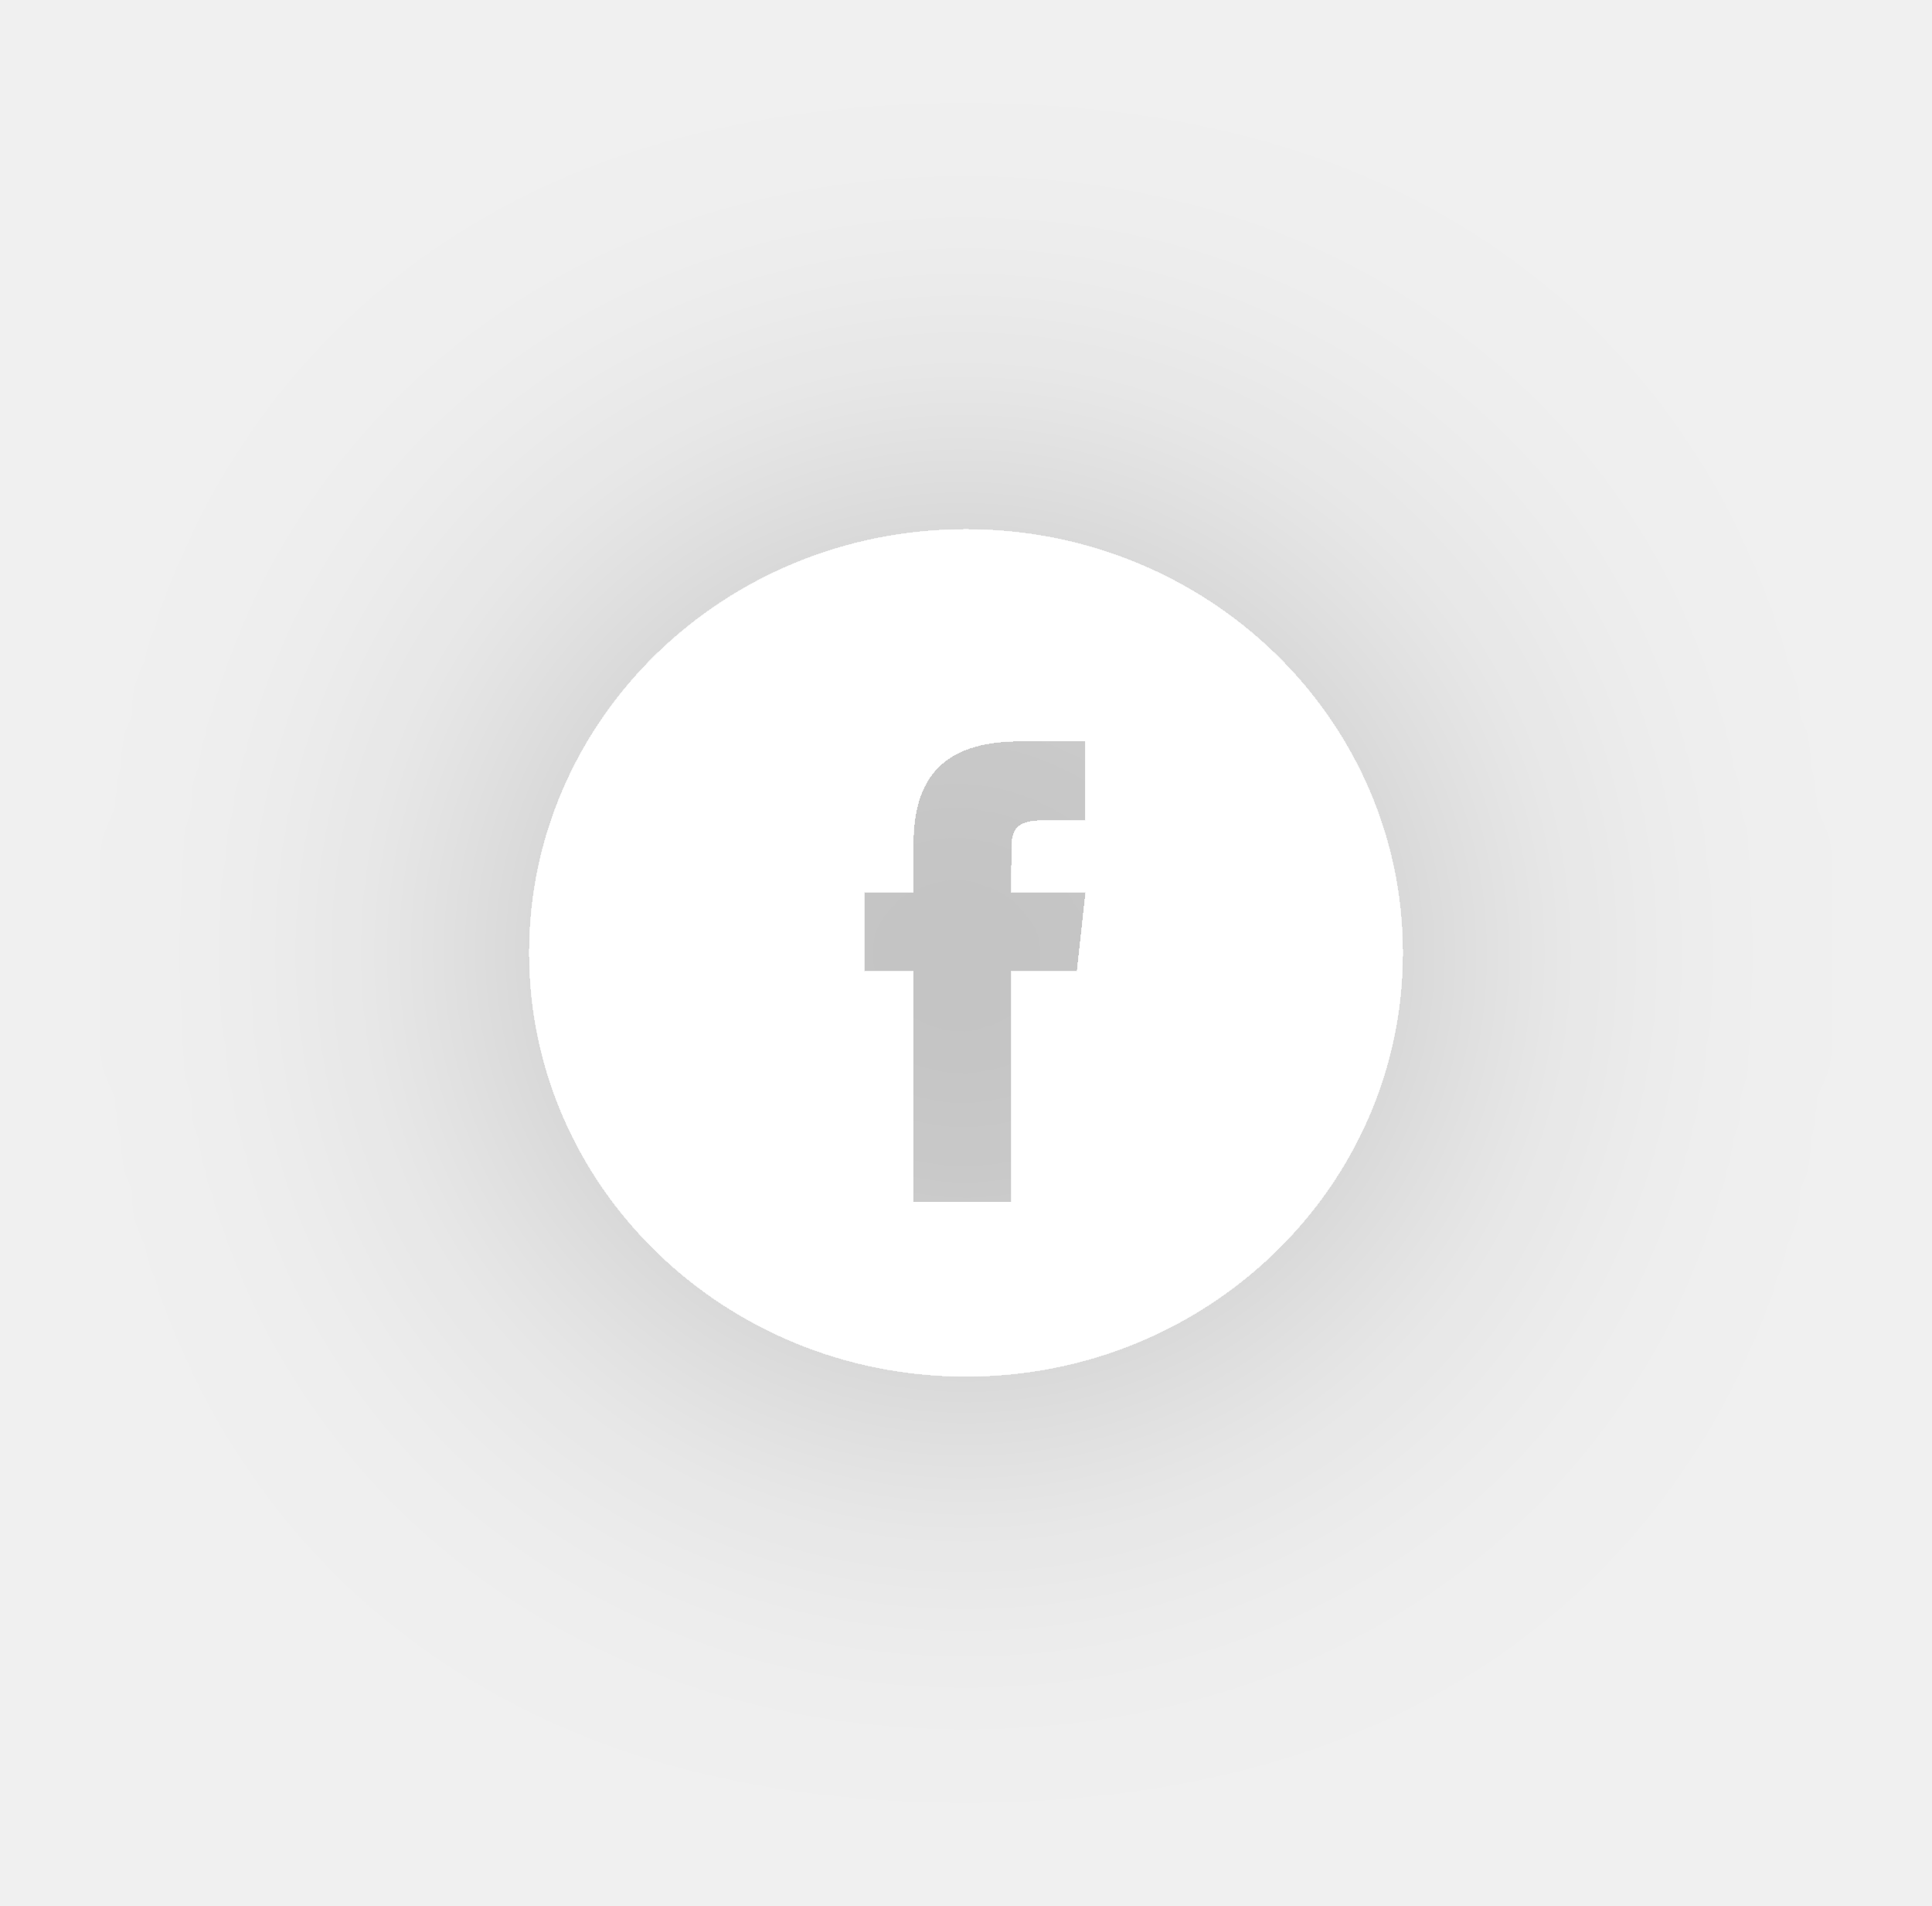
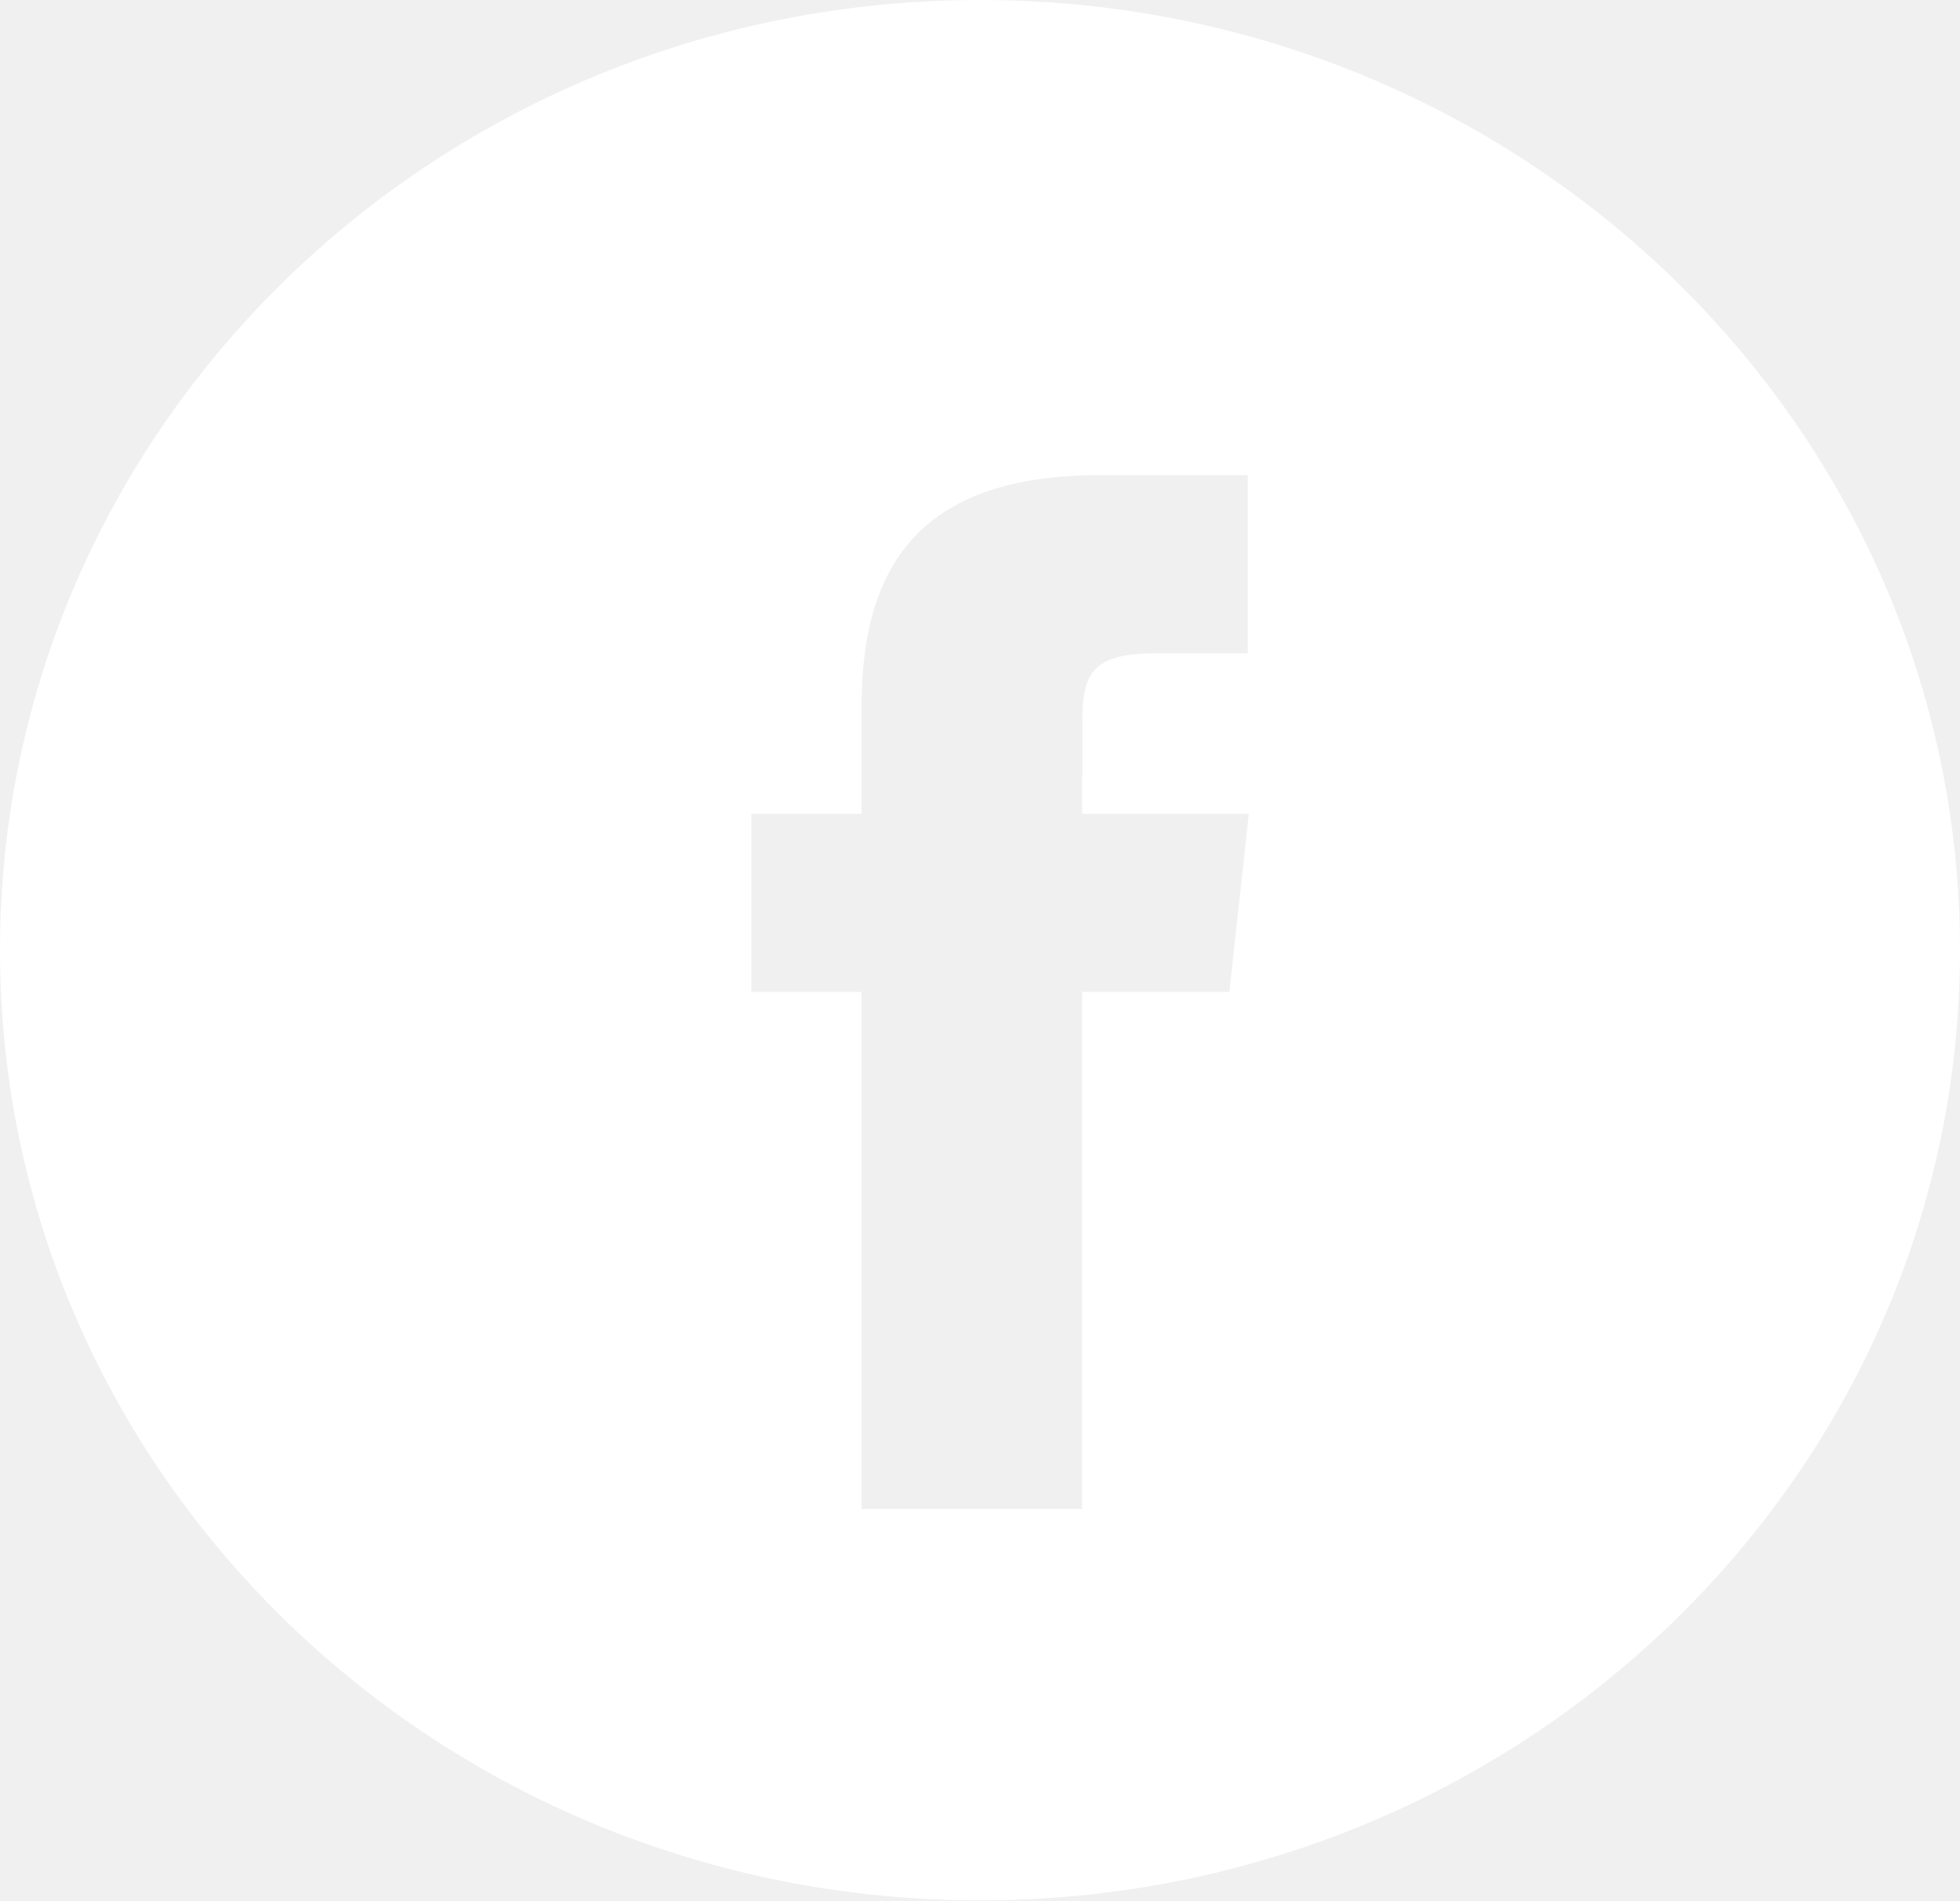
- <svg xmlns="http://www.w3.org/2000/svg" width="73" height="72" viewBox="0 0 73 72" fill="none">
-   <g filter="url(#filter0_d_344_85)">
-     <g clip-path="url(#clip0_344_85)">
-       <path fill-rule="evenodd" clip-rule="evenodd" d="M20 36C20 27.163 27.387 20 36.5 20C45.613 20 53 27.163 53 36C53 44.837 45.613 52 36.5 52C27.387 52 20 44.837 20 36ZM38.22 45.408V36.703H40.698L41.026 33.703H38.22L38.224 32.202C38.224 31.419 38.301 31 39.46 31H41.009V28H38.53C35.553 28 34.506 29.455 34.506 31.902V33.703H32.65V36.703H34.506V45.408H38.22Z" fill="white" />
-     </g>
+ <svg xmlns="http://www.w3.org/2000/svg" width="33" height="32" viewBox="0 0 33 32" fill="none">
+   <g clip-path="url(#clip0_21_488)">
+     <path fill-rule="evenodd" clip-rule="evenodd" d="M0 16C0 7.163 7.387 0 16.5 0C25.613 0 33 7.163 33 16C33 24.837 25.613 32 16.5 32C7.387 32 0 24.837 0 16ZM18.22 25.408V16.703H20.698L21.026 13.703H18.22L18.224 12.202C18.224 11.419 18.301 11 19.46 11H21.009V8H18.53C15.553 8 14.506 9.455 14.506 11.902V13.703H12.65V16.703H14.506V25.408H18.22Z" fill="white" />
  </g>
  <defs>
-     <filter id="filter0_d_344_85" x="0" y="0" width="73" height="72" filterUnits="userSpaceOnUse" color-interpolation-filters="sRGB">
-       <feFlood flood-opacity="0" result="BackgroundImageFix" />
-       <feColorMatrix in="SourceAlpha" type="matrix" values="0 0 0 0 0 0 0 0 0 0 0 0 0 0 0 0 0 0 127 0" result="hardAlpha" />
-       <feOffset />
-       <feGaussianBlur stdDeviation="10" />
-       <feComposite in2="hardAlpha" operator="out" />
-       <feColorMatrix type="matrix" values="0 0 0 0 0 0 0 0 0 0 0 0 0 0 0 0 0 0 0.25 0" />
-       <feBlend mode="normal" in2="BackgroundImageFix" result="effect1_dropShadow_344_85" />
-       <feBlend mode="normal" in="SourceGraphic" in2="effect1_dropShadow_344_85" result="shape" />
-     </filter>
-     <clipPath id="clip0_344_85">
-       <rect x="20" y="20" width="33" height="32" rx="16" fill="white" />
+     <clipPath id="clip0_21_488">
+       <rect width="33" height="32" rx="16" fill="white" />
    </clipPath>
  </defs>
</svg>
